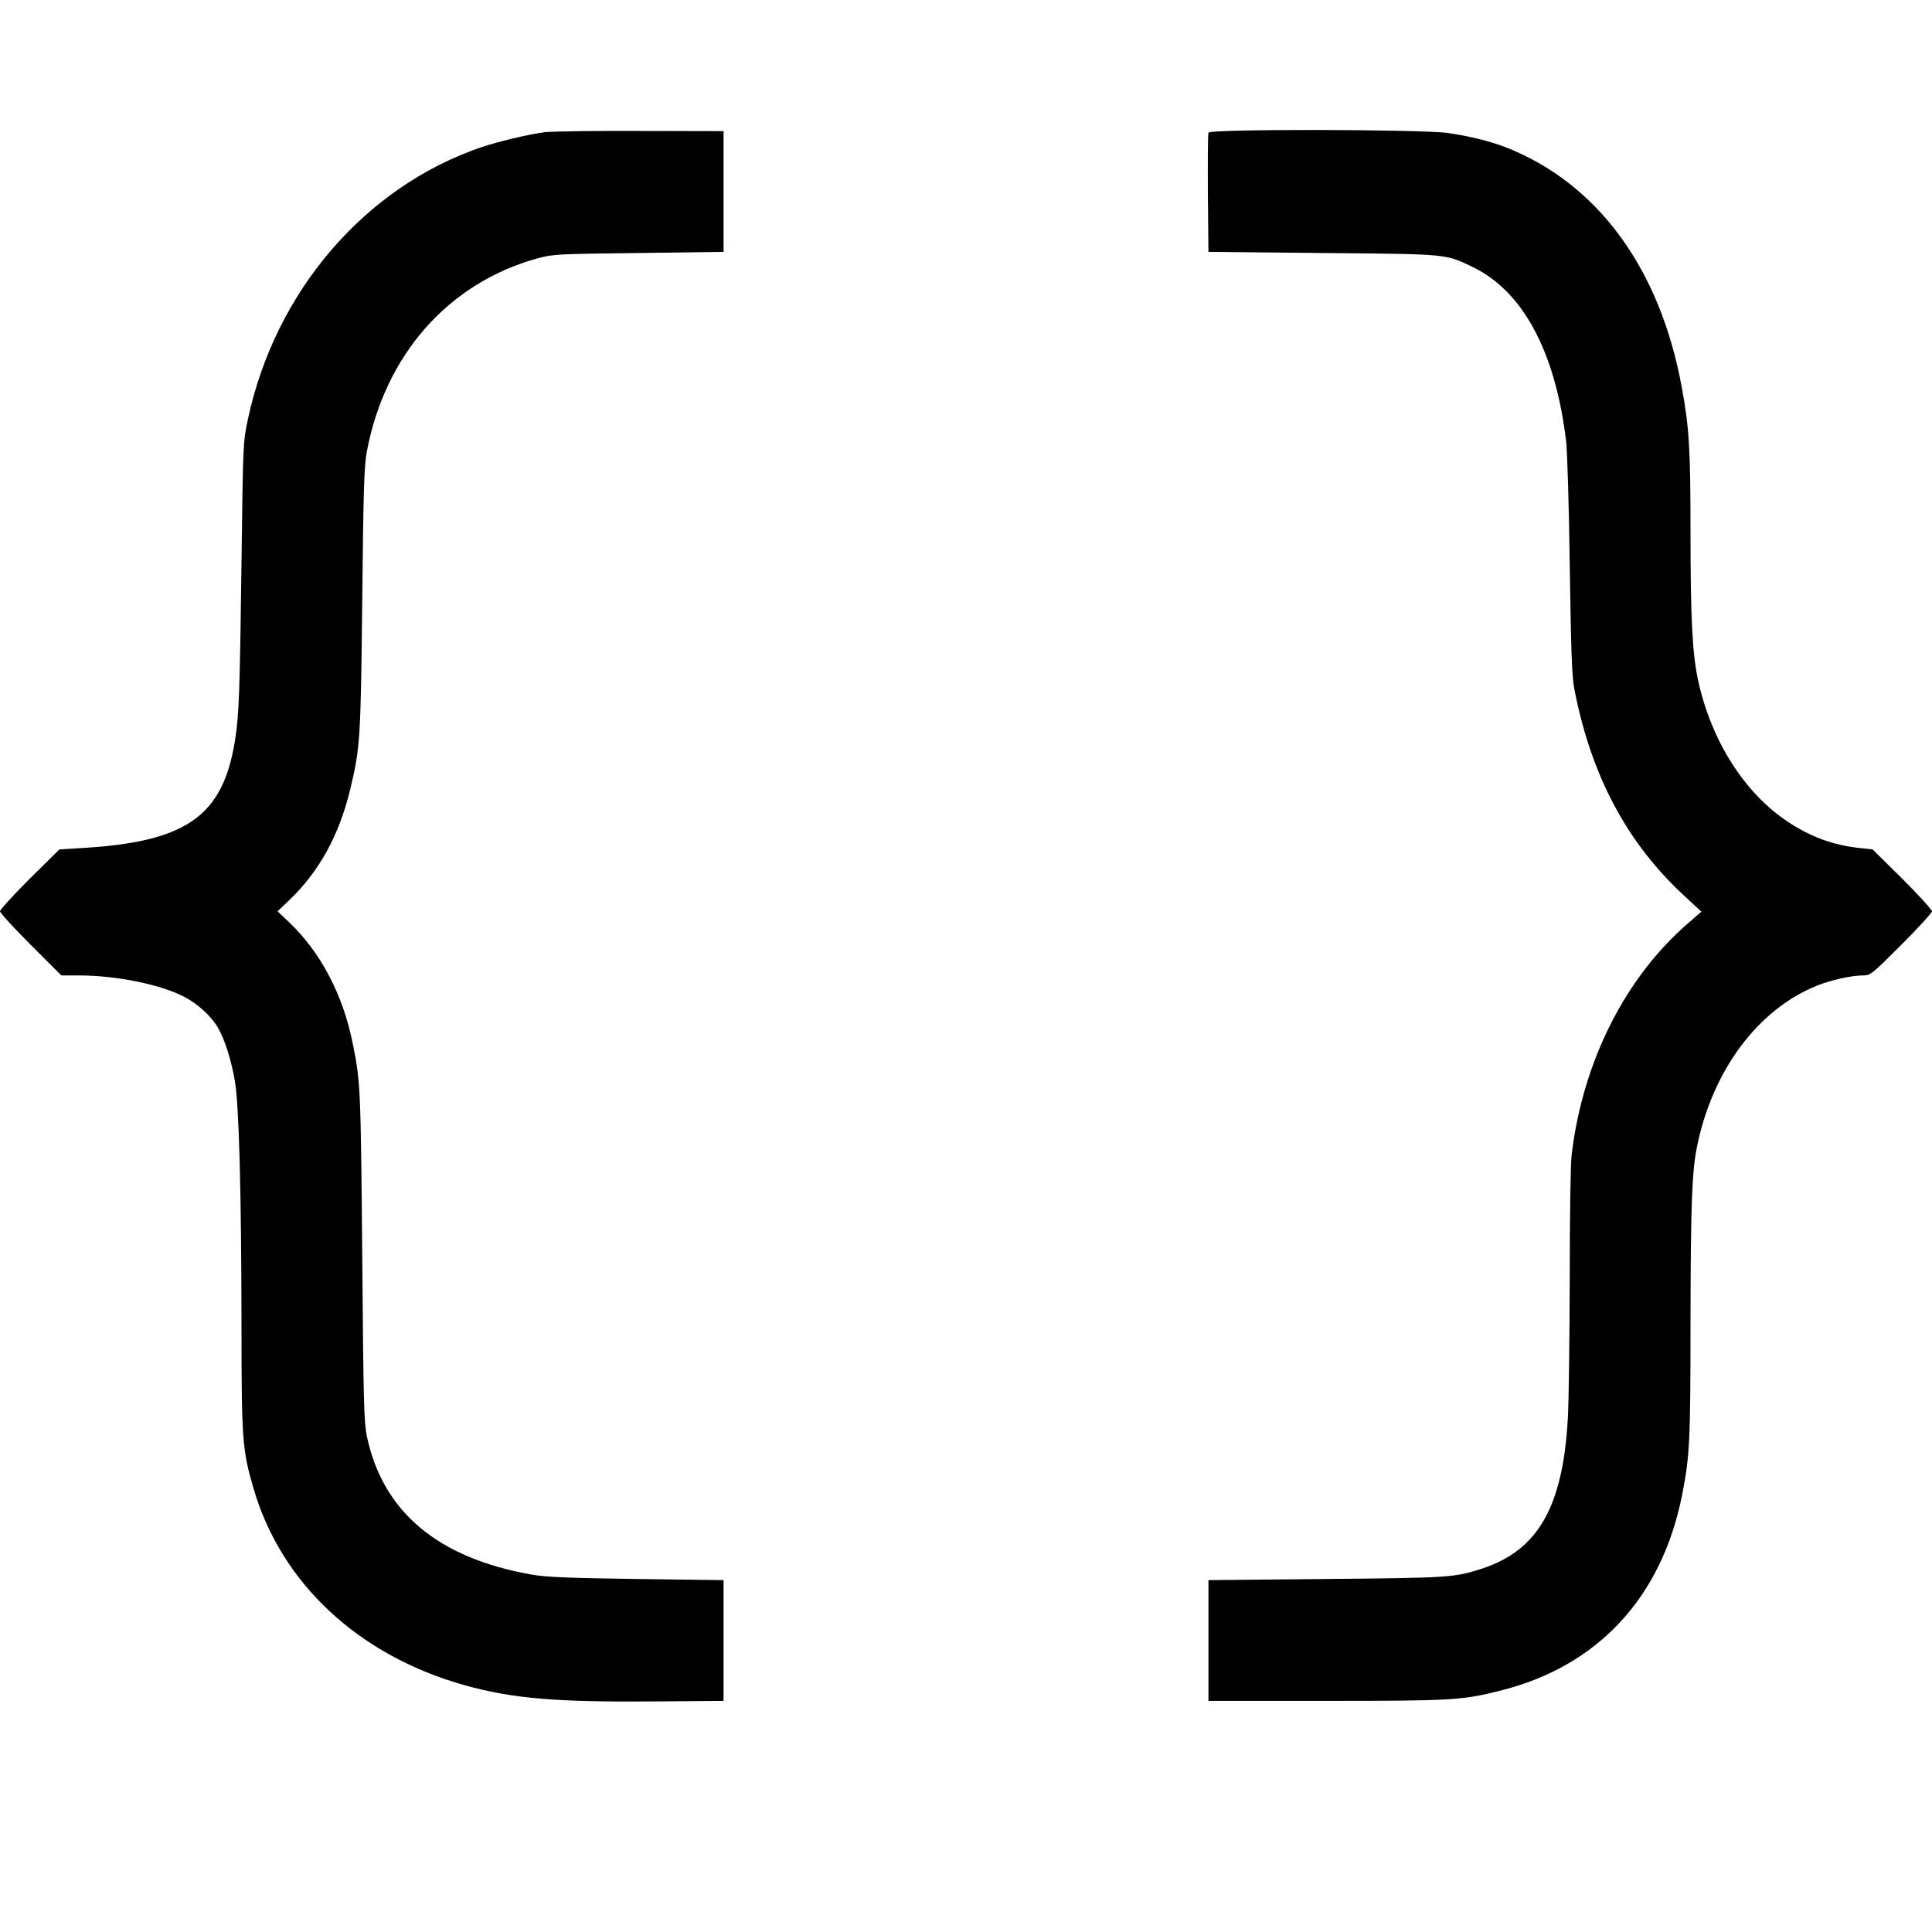
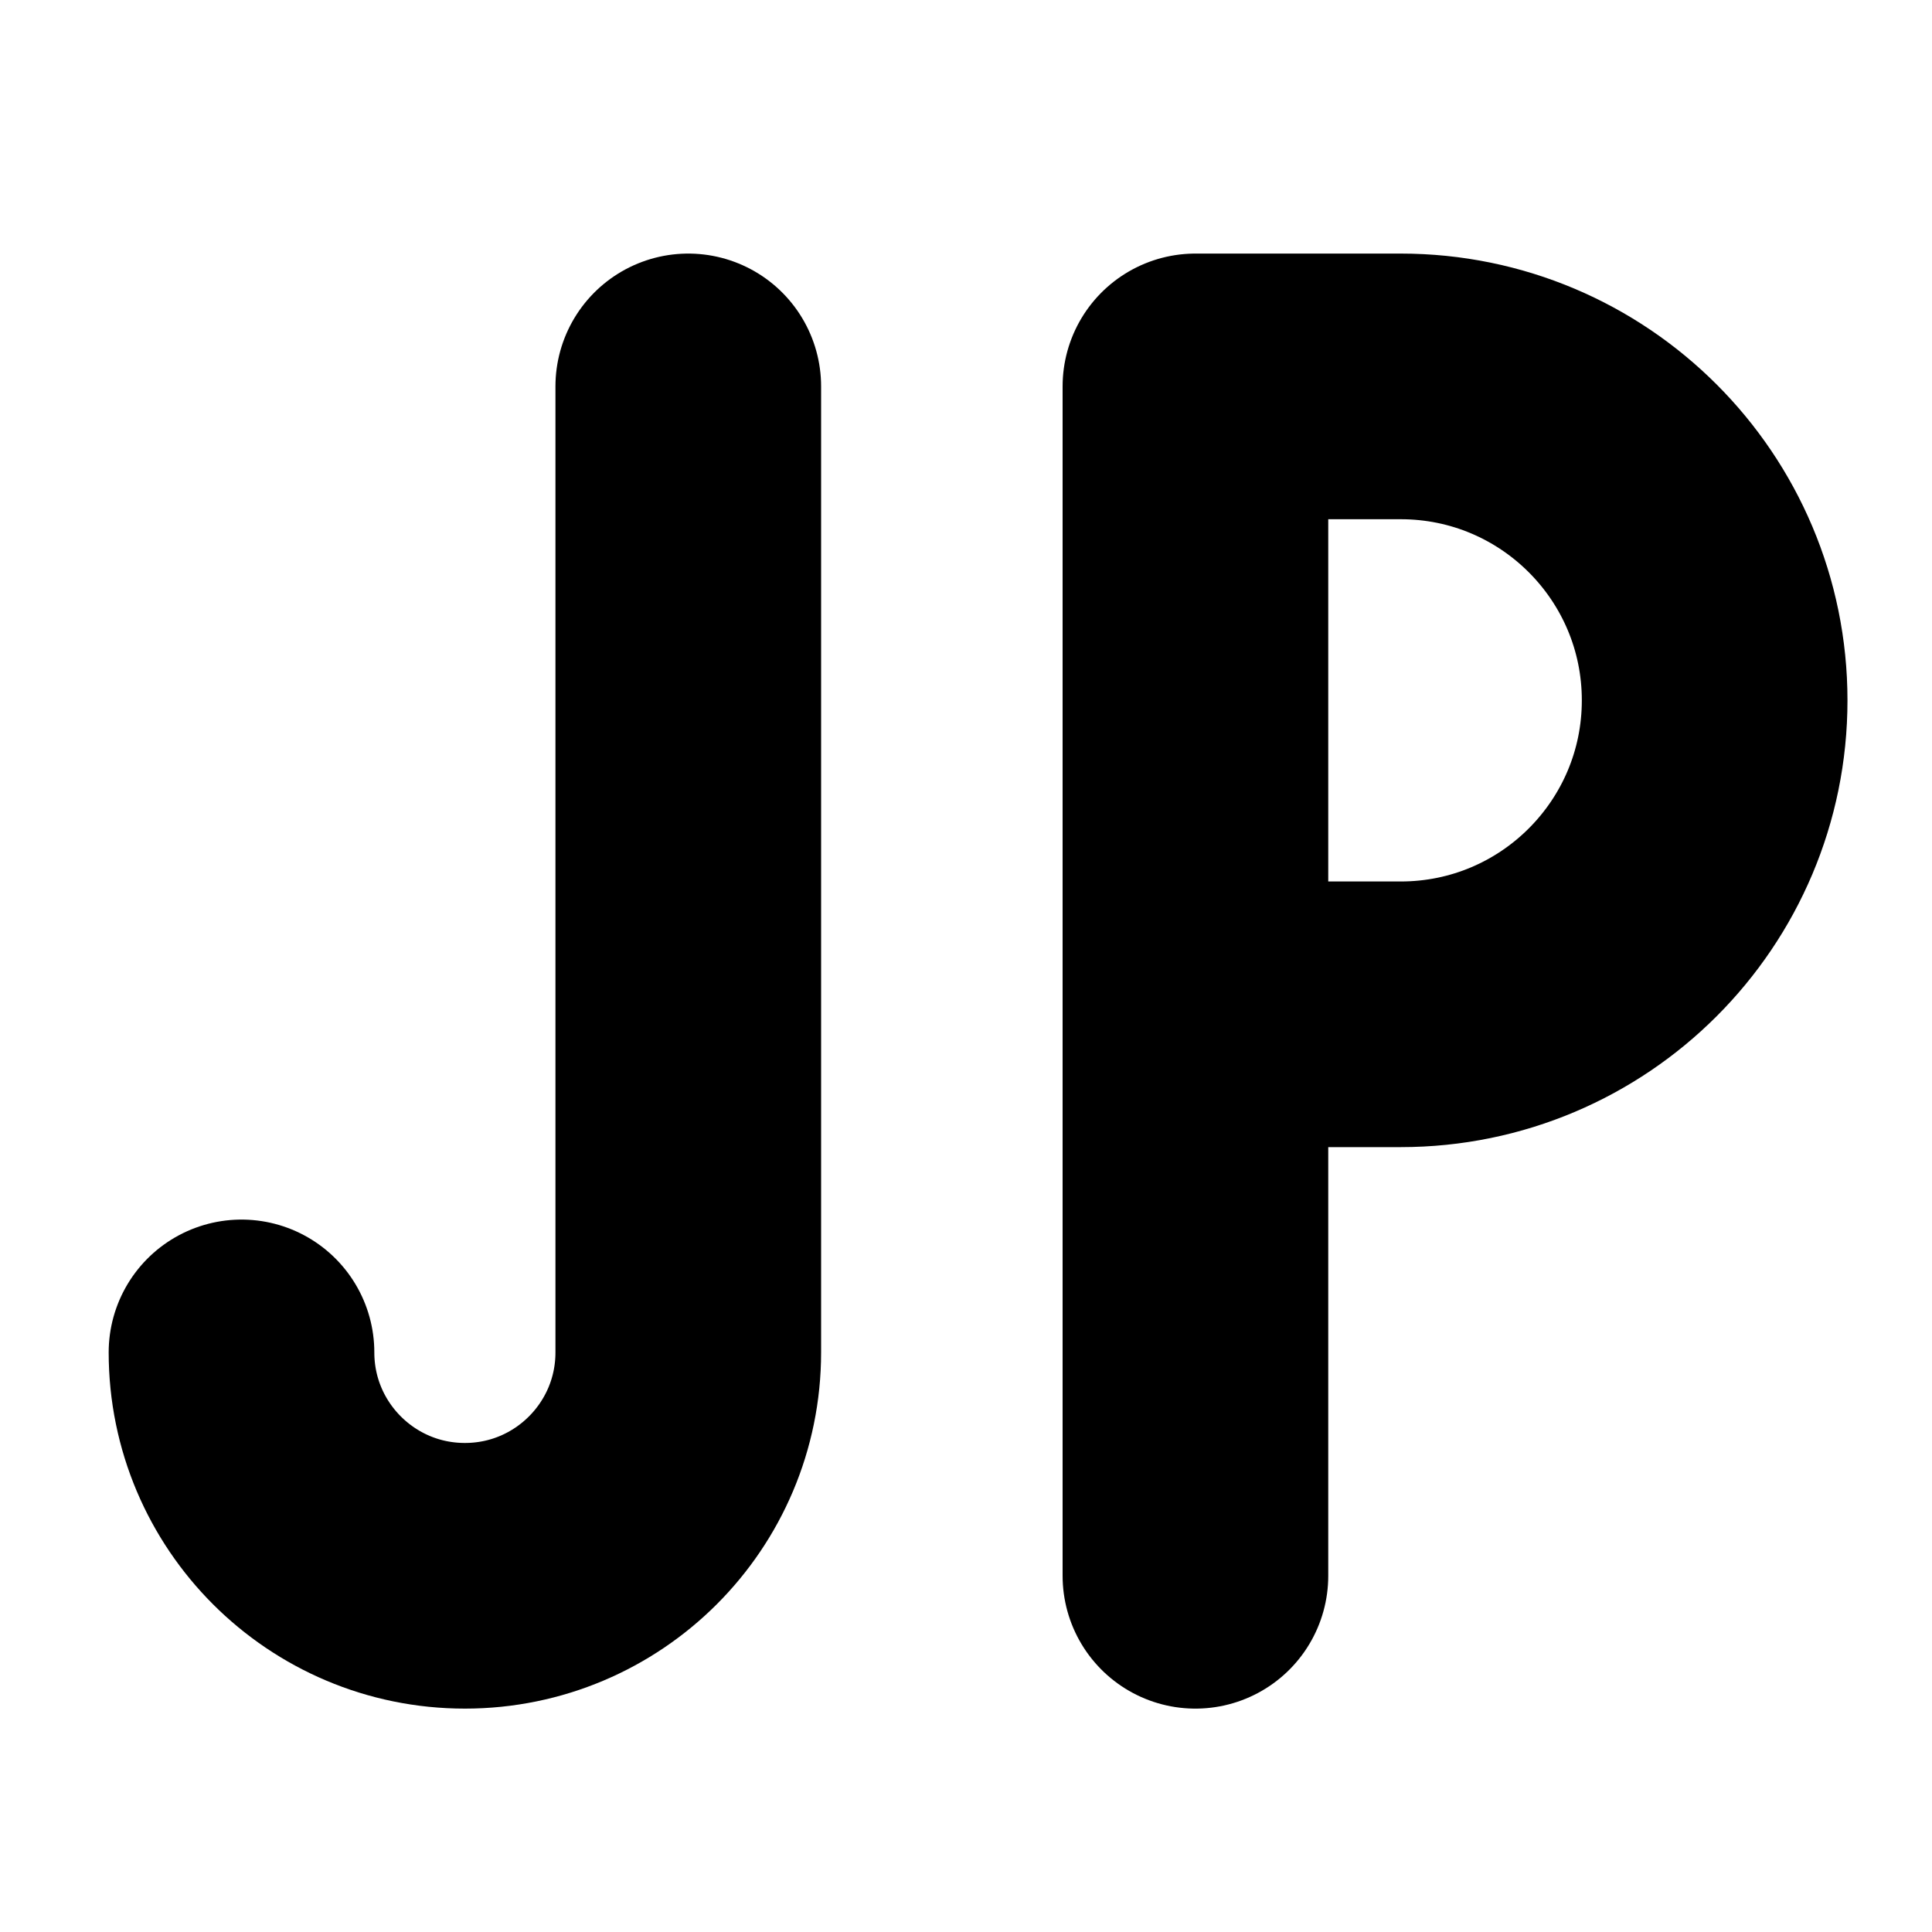
- <svg xmlns="http://www.w3.org/2000/svg" version="1.0" width="1024pt" height="1024pt" viewBox="0 0 1024 1024" preserveAspectRatio="xMidYMid meet">
-   <g transform="translate(0,1024) scale(0.1,-0.1)" fill="#000000" stroke="none">
-     <path d="M2885 9539 c-85 -11 -248 -50 -336 -80 -616 -211 -1091 -765 -1235 -1441 -26 -122 -26 -126 -34 -763 -9 -688 -13 -808 -35 -943 -65 -400 -259 -535 -815 -567 l-115 -7 -158 -156 c-86 -86 -157 -164 -157 -172 0 -8 73 -88 163 -178 l162 -162 92 0 c195 0 427 -46 555 -111 72 -36 147 -104 182 -164 36 -60 73 -177 91 -286 22 -127 34 -585 35 -1286 0 -612 4 -669 64 -873 146 -501 555 -883 1115 -1041 257 -72 484 -91 1011 -87 l365 3 0 320 0 320 -460 6 c-361 5 -480 10 -555 23 -499 87 -793 334 -876 736 -15 75 -18 183 -24 955 -8 888 -9 922 -51 1127 -51 255 -170 482 -337 640 l-61 58 60 57 c160 152 266 345 325 588 53 222 56 262 64 1005 6 586 10 709 24 785 96 514 433 896 906 1026 81 22 104 23 535 28 l450 6 0 320 0 320 -440 1 c-242 1 -471 -2 -510 -7z" />
-     <path d="M6405 9537 c-3 -7 -4 -152 -3 -322 l3 -310 605 -6 c669 -6 649 -4 795 -74 267 -128 439 -449 496 -925 6 -52 15 -349 19 -660 7 -453 11 -582 24 -650 88 -459 279 -818 585 -1100 l89 -82 -67 -58 c-336 -289 -561 -734 -621 -1230 -6 -48 -10 -331 -10 -660 -1 -316 -5 -647 -10 -735 -26 -471 -157 -701 -455 -799 -145 -47 -169 -49 -825 -55 l-625 -6 0 -320 0 -320 620 0 c671 0 726 3 930 55 514 129 852 493 960 1034 41 206 45 288 45 913 1 621 7 803 35 938 82 402 322 724 633 850 73 30 186 55 245 55 41 0 46 4 205 163 89 89 162 169 162 177 0 8 -71 86 -157 172 l-158 156 -65 7 c-143 15 -261 58 -385 140 -230 153 -405 429 -475 750 -30 142 -40 321 -40 791 0 434 -7 549 -46 760 -115 630 -445 1081 -932 1273 -79 31 -195 60 -307 76 -137 20 -1263 22 -1270 2z" />
+ <svg xmlns="http://www.w3.org/2000/svg" viewBox="0 0 16 16">
+   <g fill="none" stroke="#000000" stroke-width="2.2" stroke-linecap="round" stroke-linejoin="round">
+     <path d="M 5.7 3.2 L 5.7 11.2 A 1.85 1.85 0 0 1 2.0 11.2" />
+     <path d="M 9.9 13.05 L 9.9 3.2 L 11.6 3.2 A 2.6 2.6 0 0 1 11.6 8.4 L 9.9 8.4" />
  </g>
</svg>
